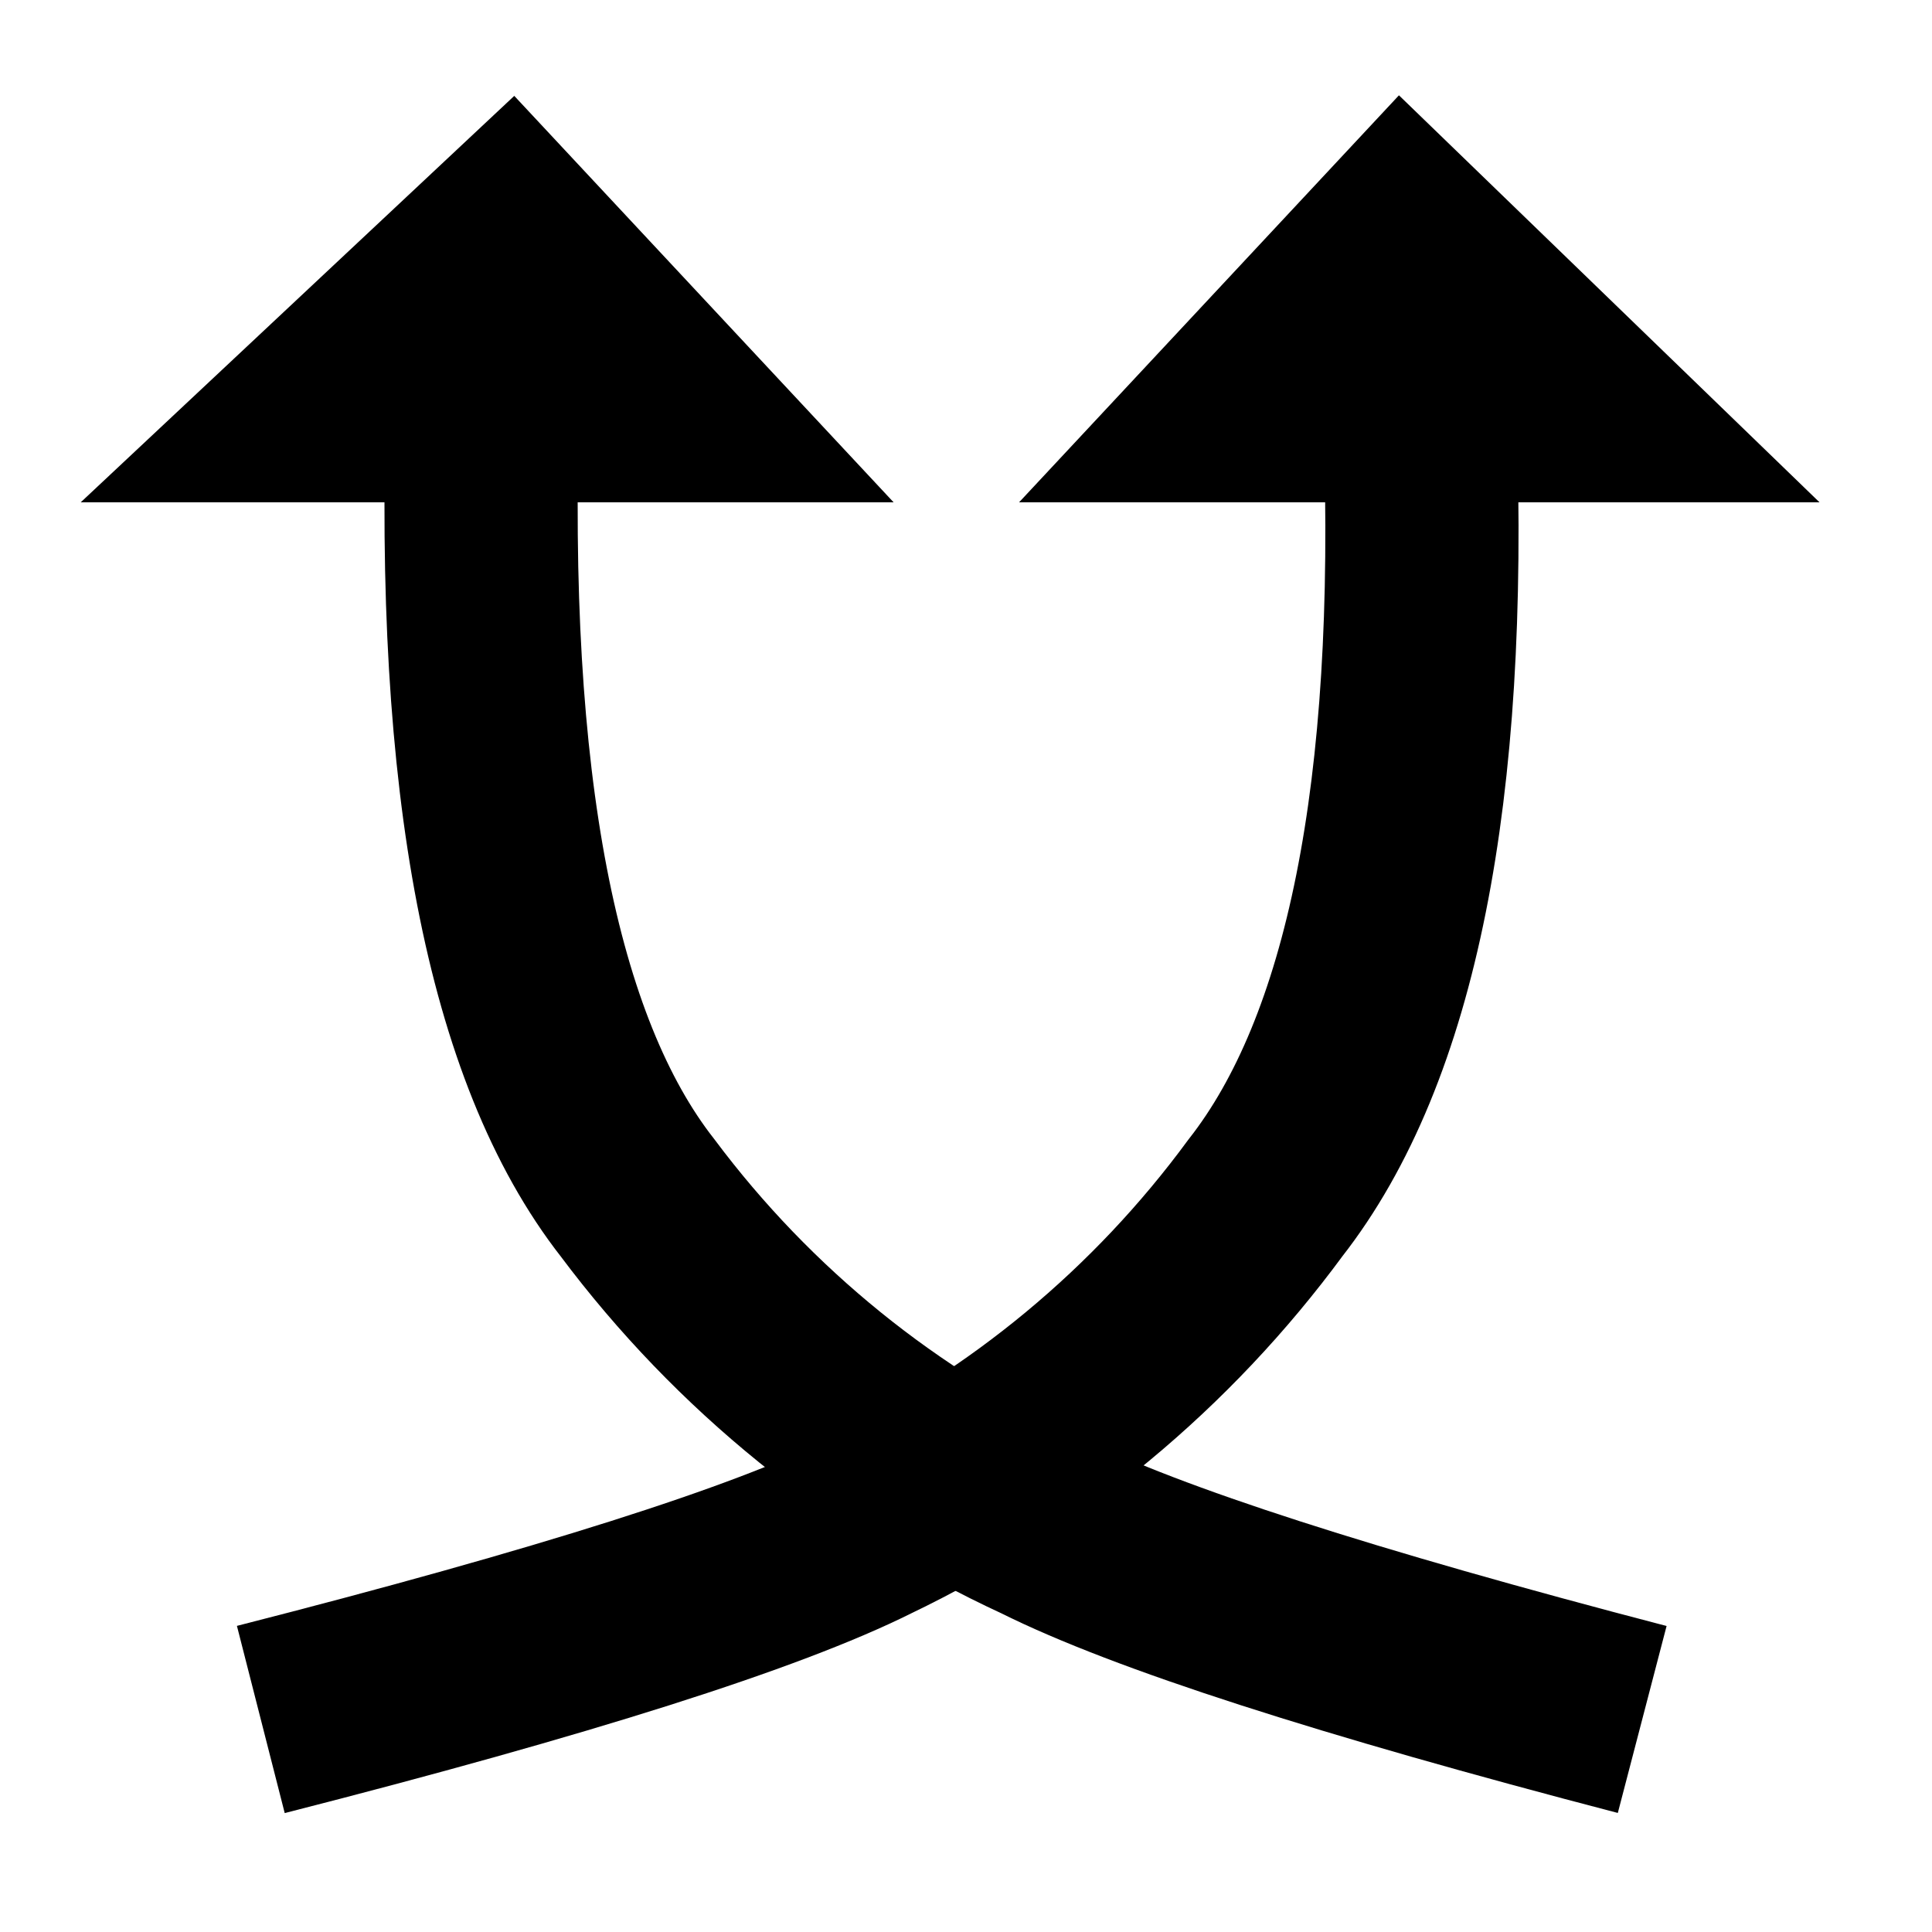
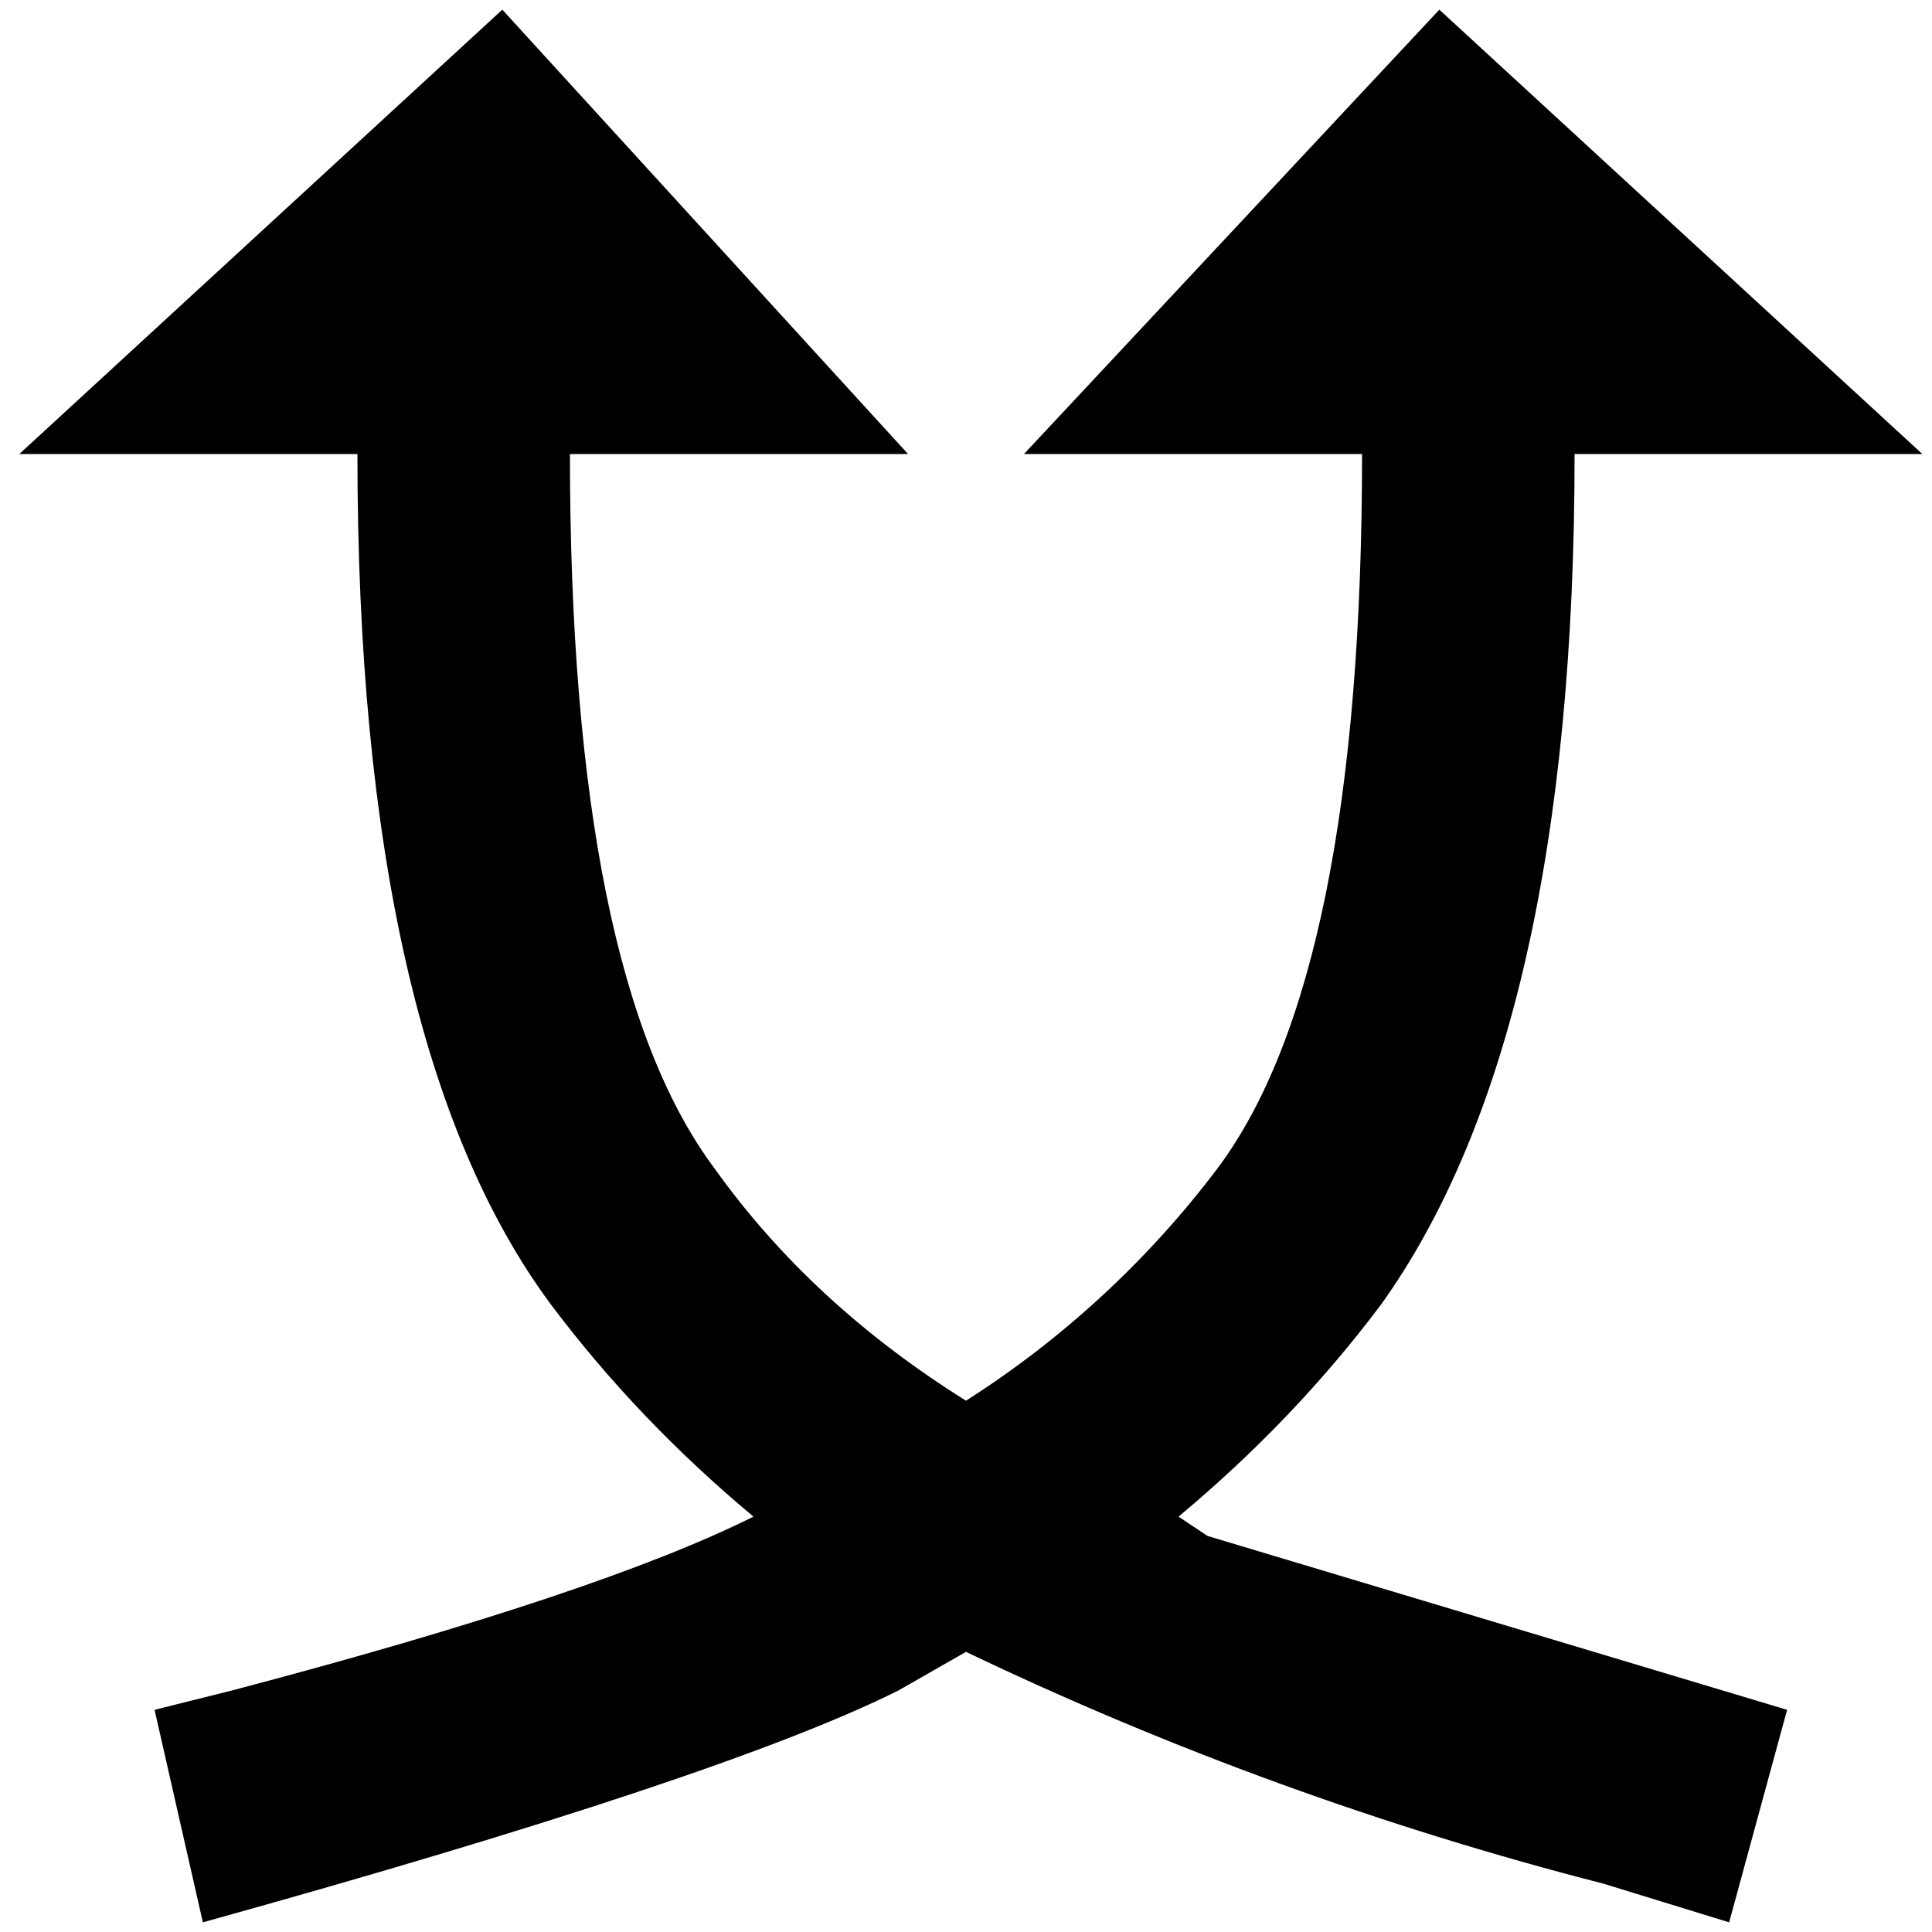
<svg xmlns="http://www.w3.org/2000/svg" width="20" height="20">
-   <g fill="none" fill-rule="evenodd" stroke="currentColor">
-     <path stroke="currentColor" stroke-width="2" d="M2.7 17.8q4.7-1.2 6.3-2a11 11 0 0 0 4.1-3.4q1.8-2.3 1.6-8" />
-     <path fill="currentColor" d="M17.6 4.7h-5.9l2.8-3z" />
-     <path stroke="currentColor" stroke-width="2" d="M17 17.8q-4.6-1.2-6.2-2a11 11 0 0 1-4.2-3.4Q4.8 10.1 5 4.1" />
-     <path fill="currentColor" d="M2.1 4.7h6l-2.8-3z" />
-   </g>
+   <path d="m14.9.1 5 4.6h-3.6q0 6-2 8.8-.9 1.2-2.1 2.2l.3.2 6 1.8-.6 2.2-1.3-.4a36 36 0 0 1-6.6-2.4l-.7.4q-1.8.9-7.2 2.4l-.5-2.2.8-.2q3.8-1 5.4-1.8-1.2-1-2.1-2.2-2-2.7-2-8.8H.2l5-4.6 4.2 4.6H5.9q0 5.4 1.5 7.4 1 1.4 2.6 2.4a10 10 0 0 0 2.6-2.4q1.5-2 1.5-7.4h-3.5z" />
</svg>
